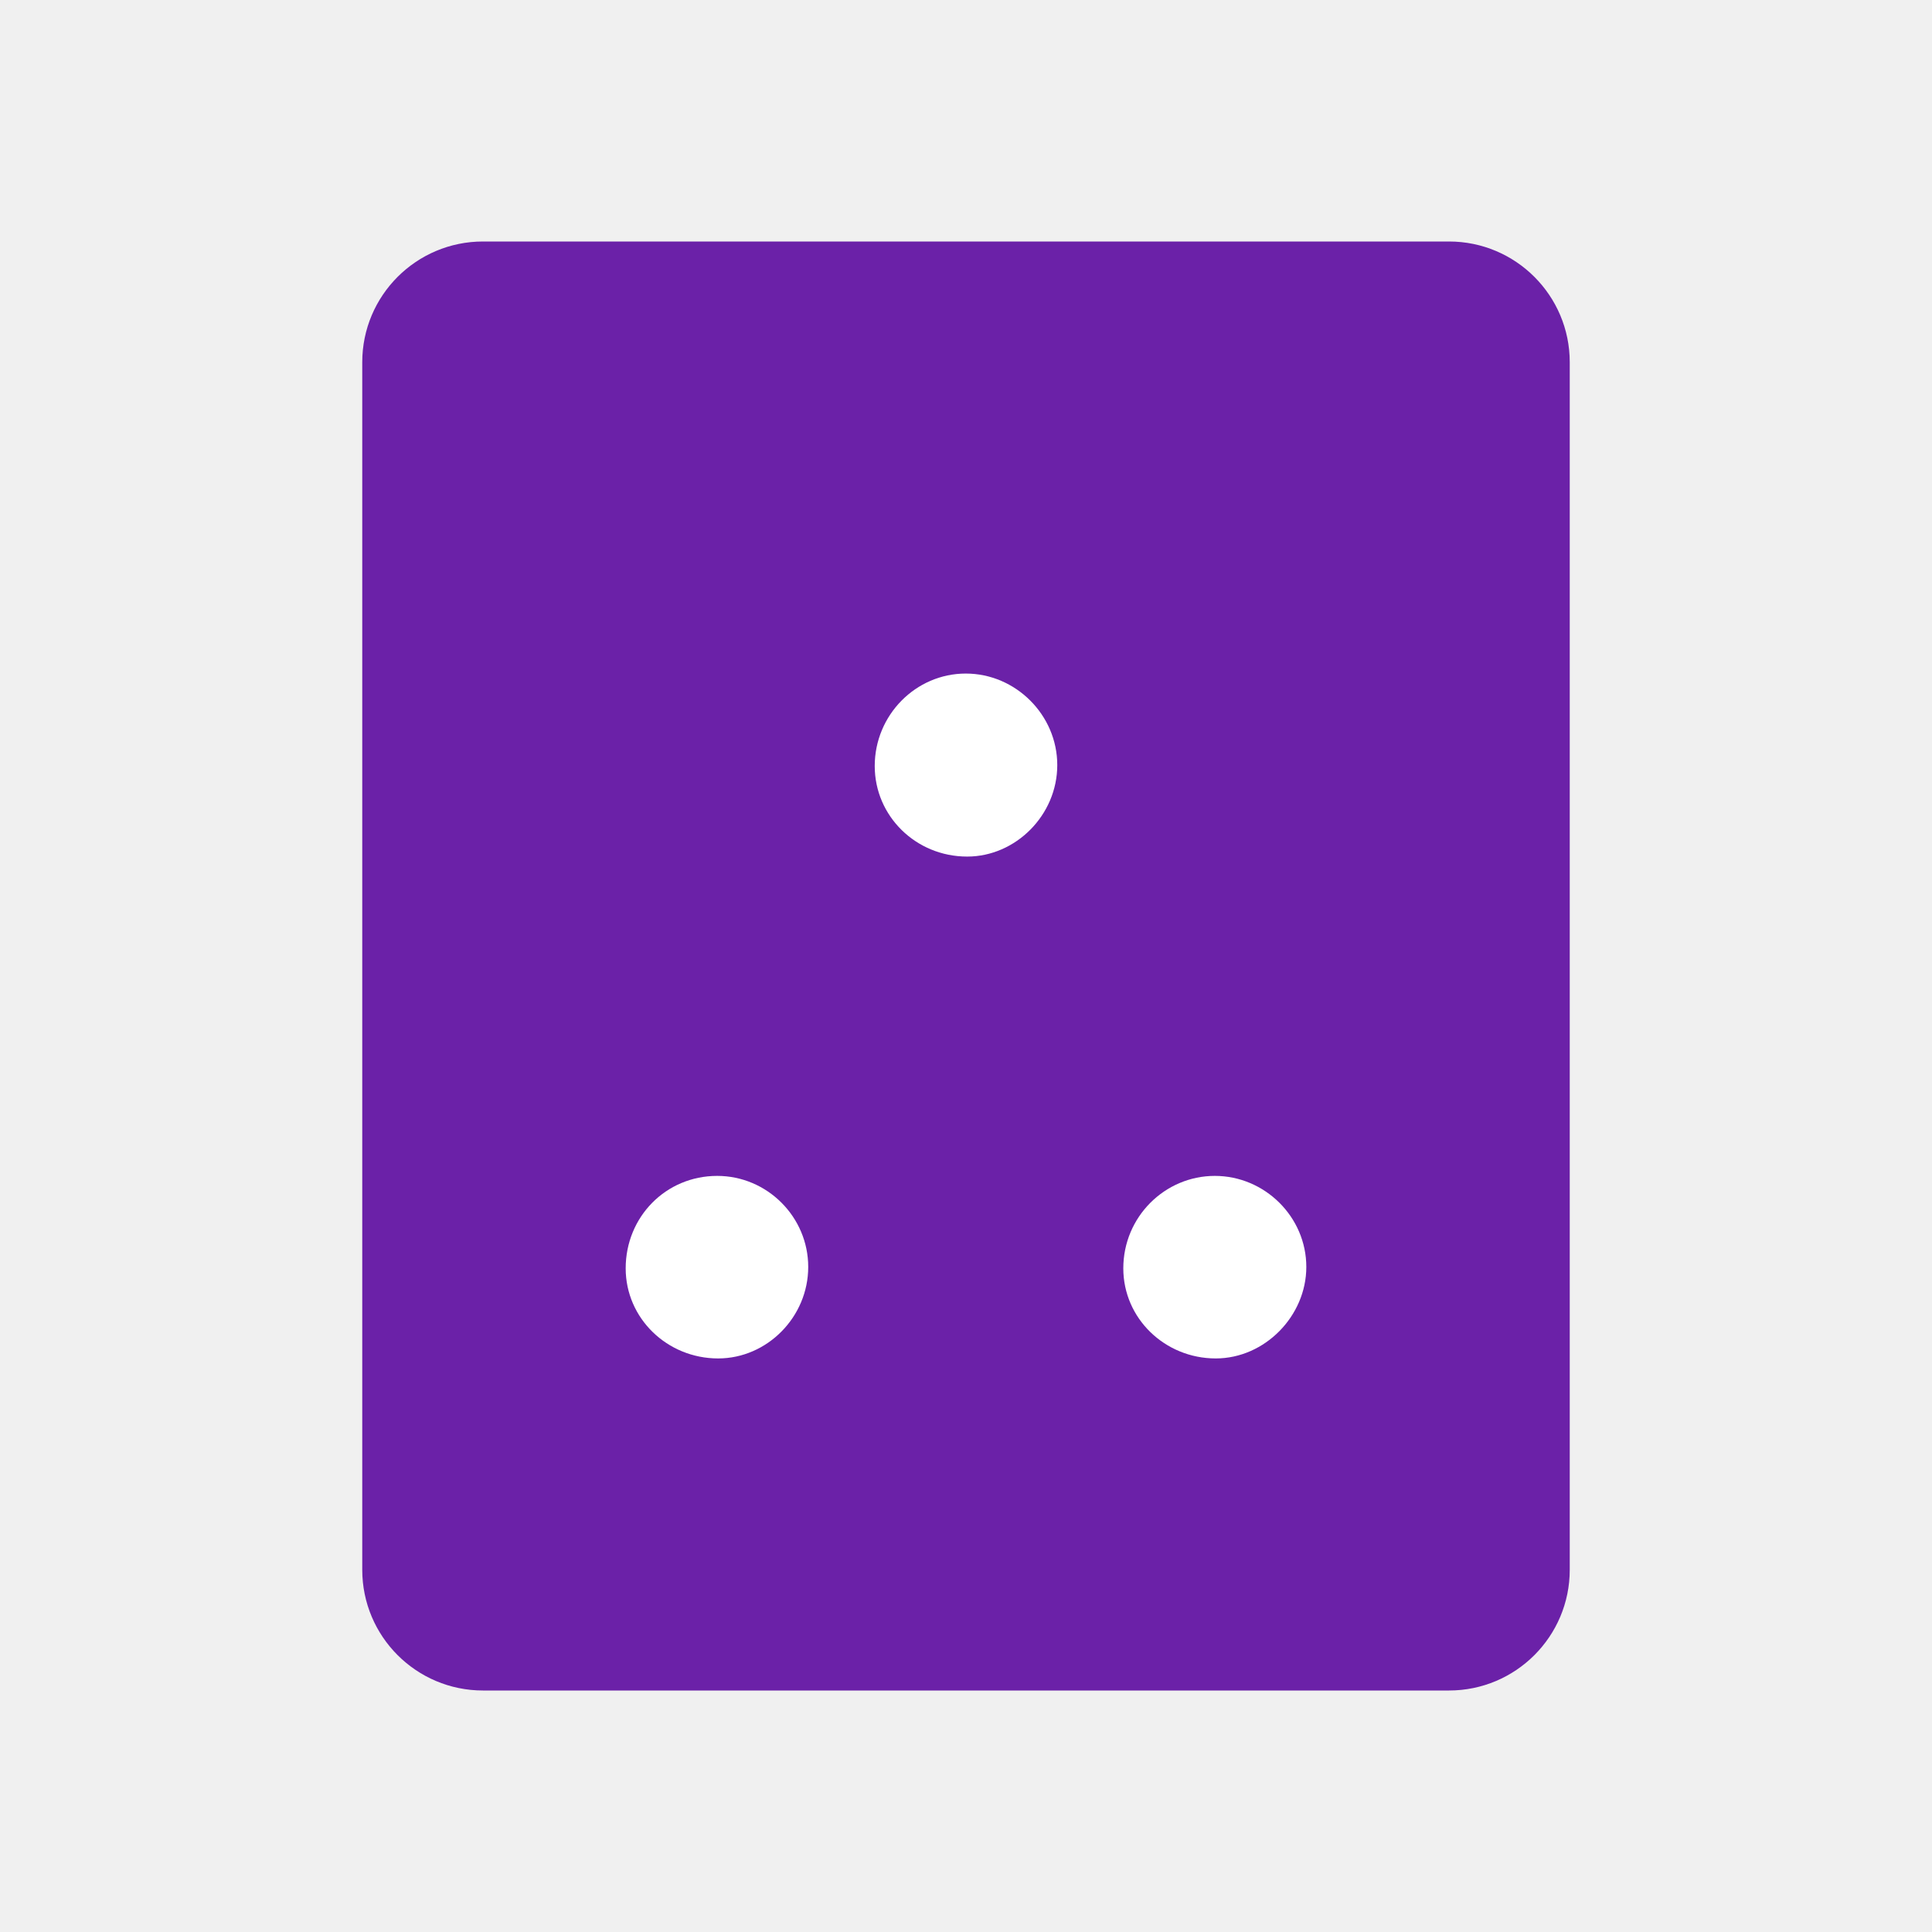
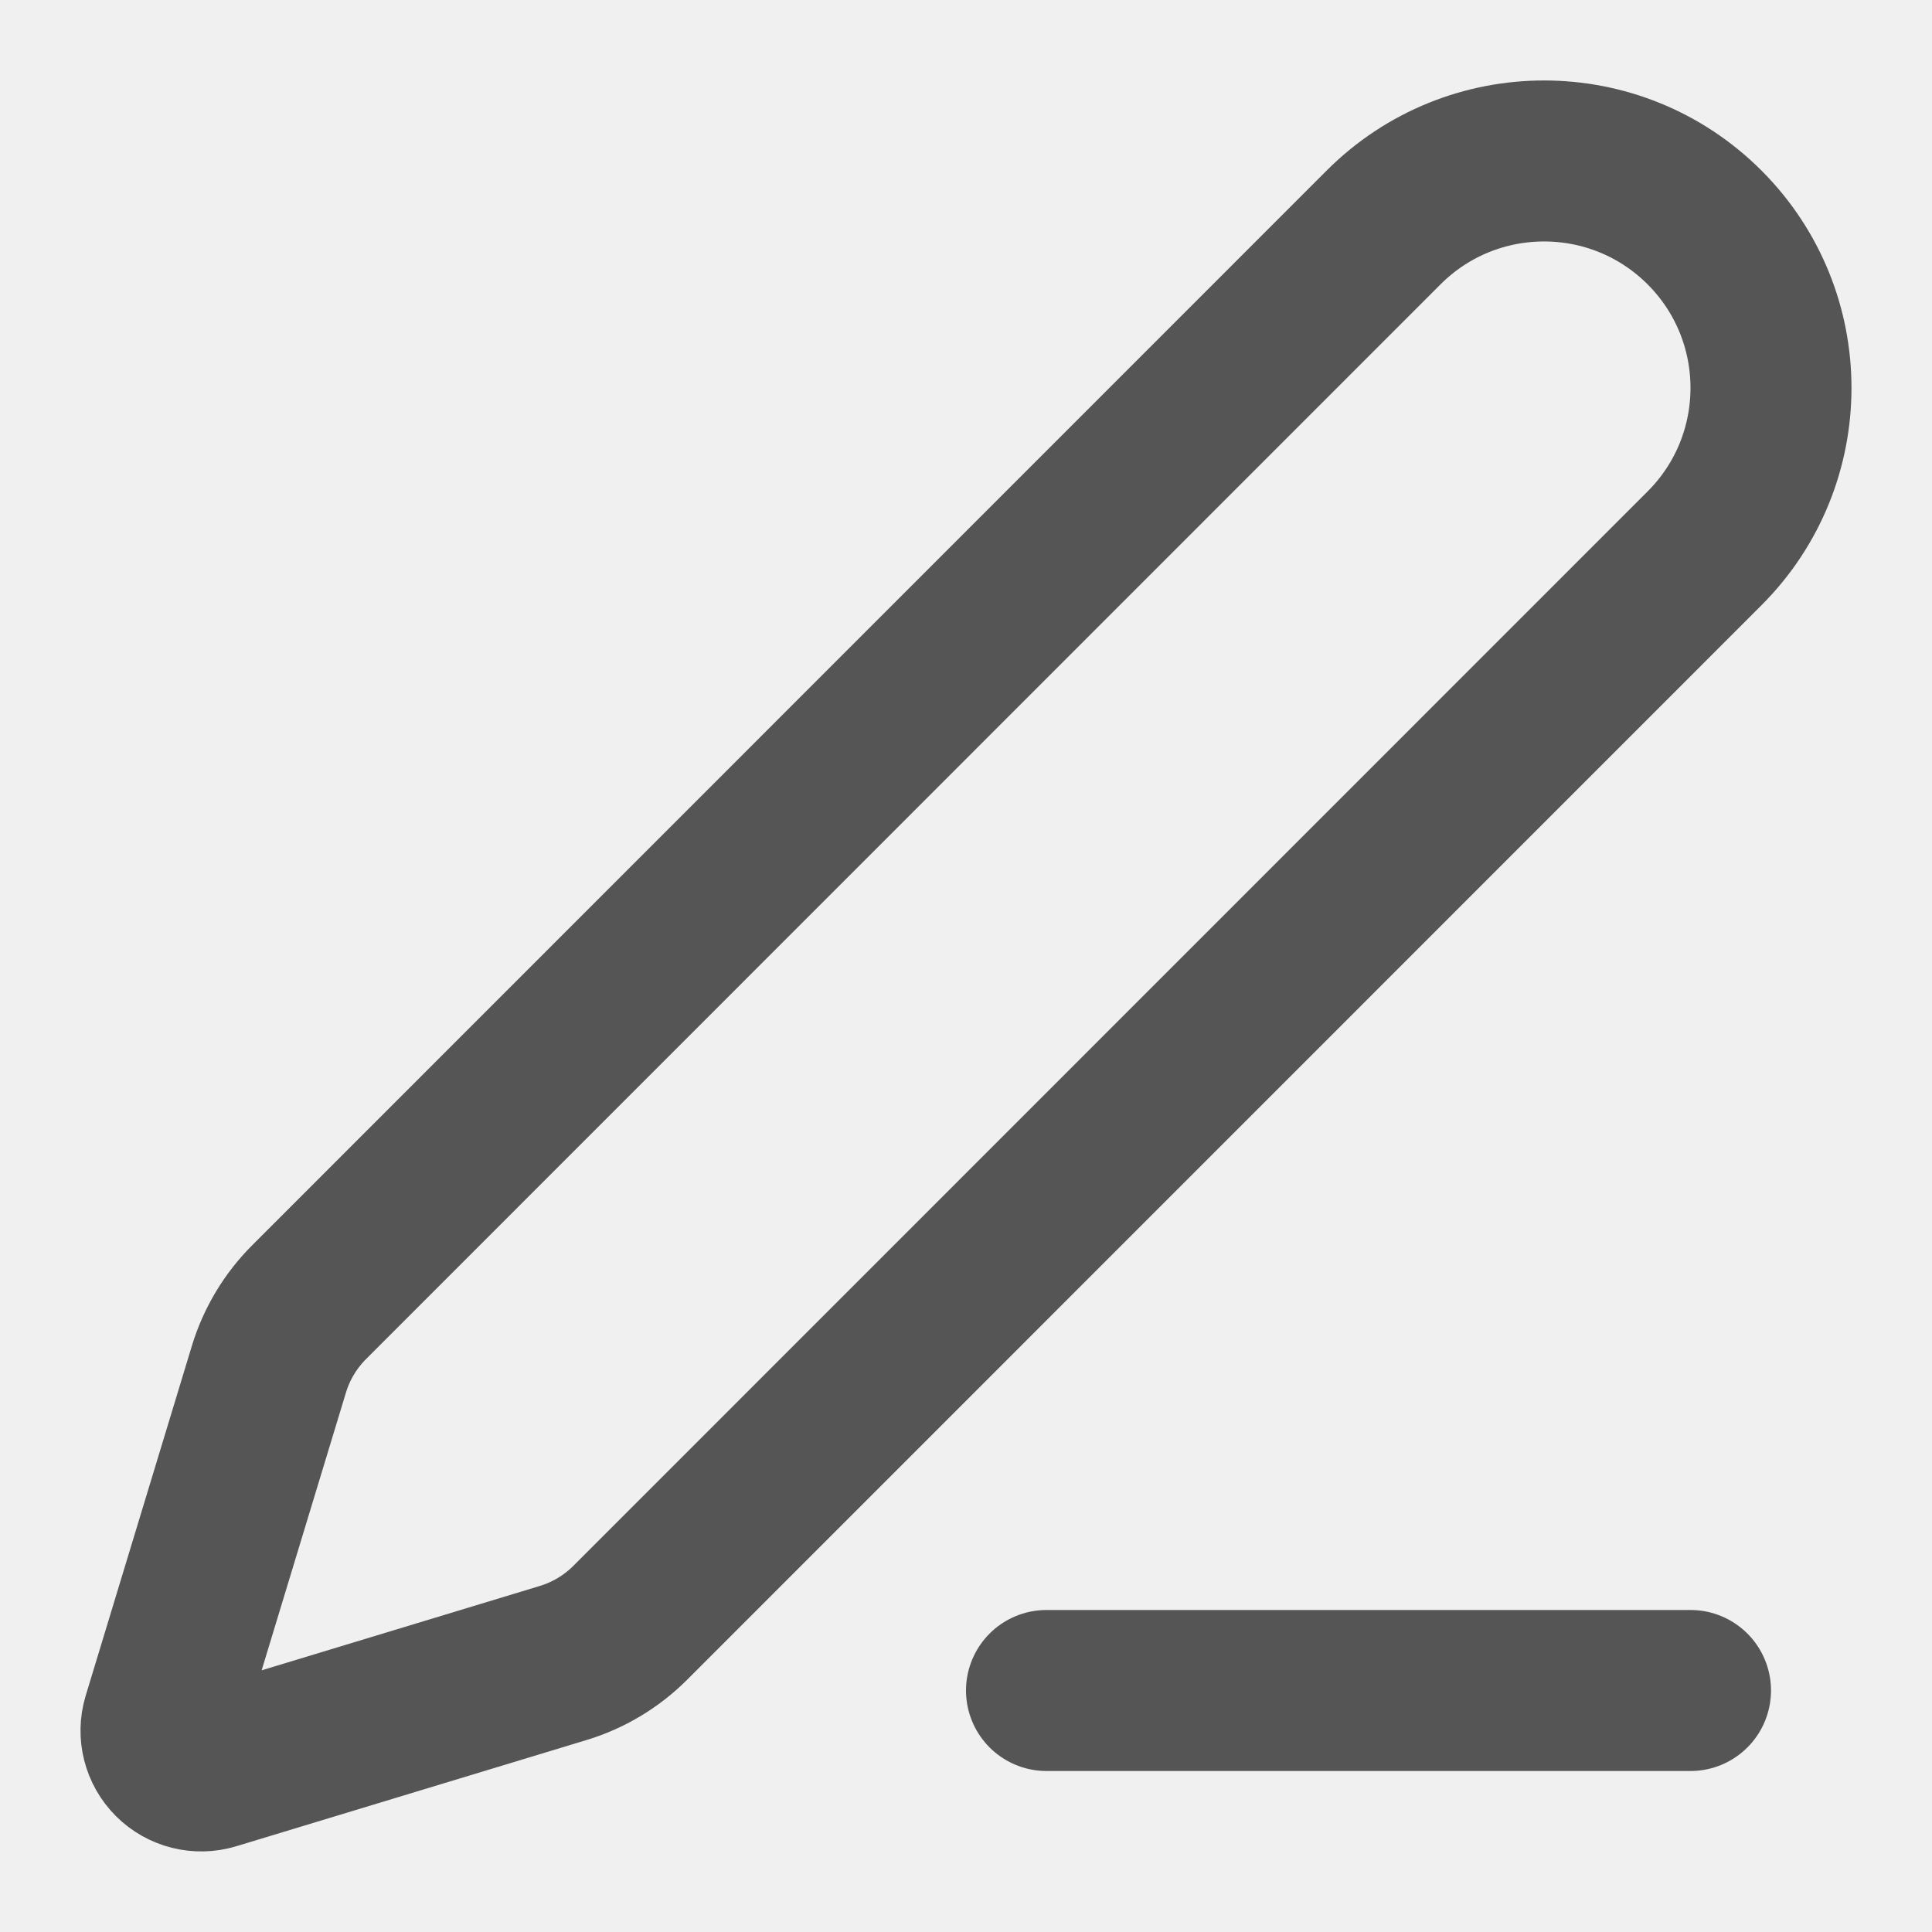
- <svg xmlns="http://www.w3.org/2000/svg" viewBox="0 0 64 64">
-   <rect x="12" y="8" width="40" height="48" rx="4" fill="#6B21A8" />
-   <text x="32" y="45" text-anchor="middle" font-family="serif" font-size="36" font-weight="bold" fill="white">∴</text>
+ <svg xmlns="http://www.w3.org/2000/svg" viewBox="0 0 24 24" fill="none" stroke="#555" stroke-width="2" stroke-linecap="round" stroke-linejoin="round">
+   <path d="M13 21h8" />
+   <path d="M21.174 6.812a1 1 0 0 0-3.986-3.987L3.842 16.174a2 2 0 0 0-.5.83l-1.321 4.352a.5.5 0 0 0 .623.622l4.353-1.32a2 2 0 0 0 .83-.497z" />
</svg>
